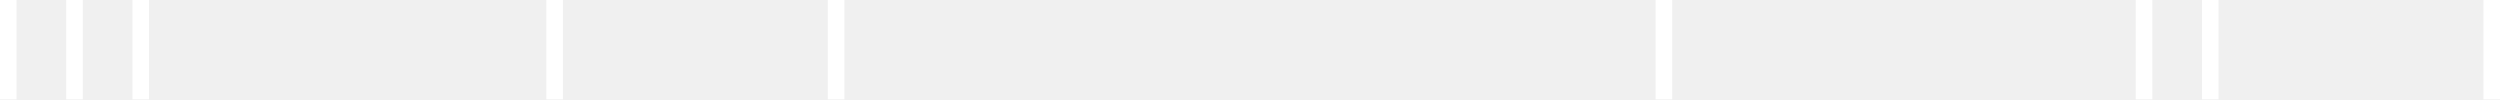
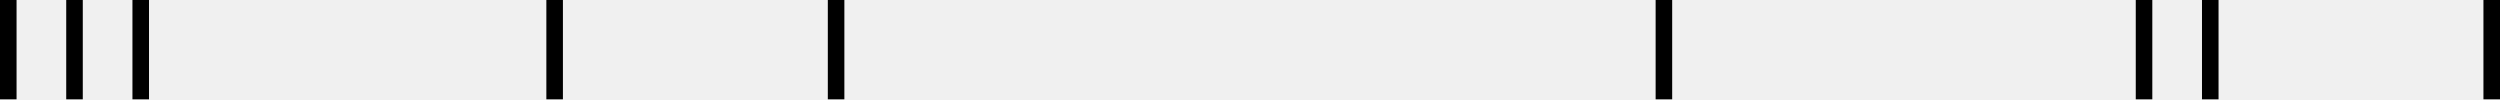
- <svg xmlns="http://www.w3.org/2000/svg" width="151" height="6" viewBox="0 0 151 6" fill="none">
-   <path fill-rule="evenodd" clip-rule="evenodd" d="M0 0H1V6H0V0ZM4 0H5V6H4V0ZM9 0H8V6H9V0ZM33 0H34V6H33V0ZM51 0H50V6H51V0ZM133 0H134V6H133V0ZM130 0H129V6H130V0ZM150 6H151V0H150V6ZM101 6H100V0H101V6Z" fill="white" />
+ <svg width="151" height="6">
+   <path d="M0 0H1V6H0V0ZM4 0H5V6H4V0ZM9 0H8V6H9V0ZM33 0H34V6H33V0ZM51 0H50V6H51V0ZM133 0H134V6H133V0ZM130 0H129V6H130V0ZM150 6H151V0H150V6ZM101 6H100V0H101V6Z" fill="current-color" />
</svg>
